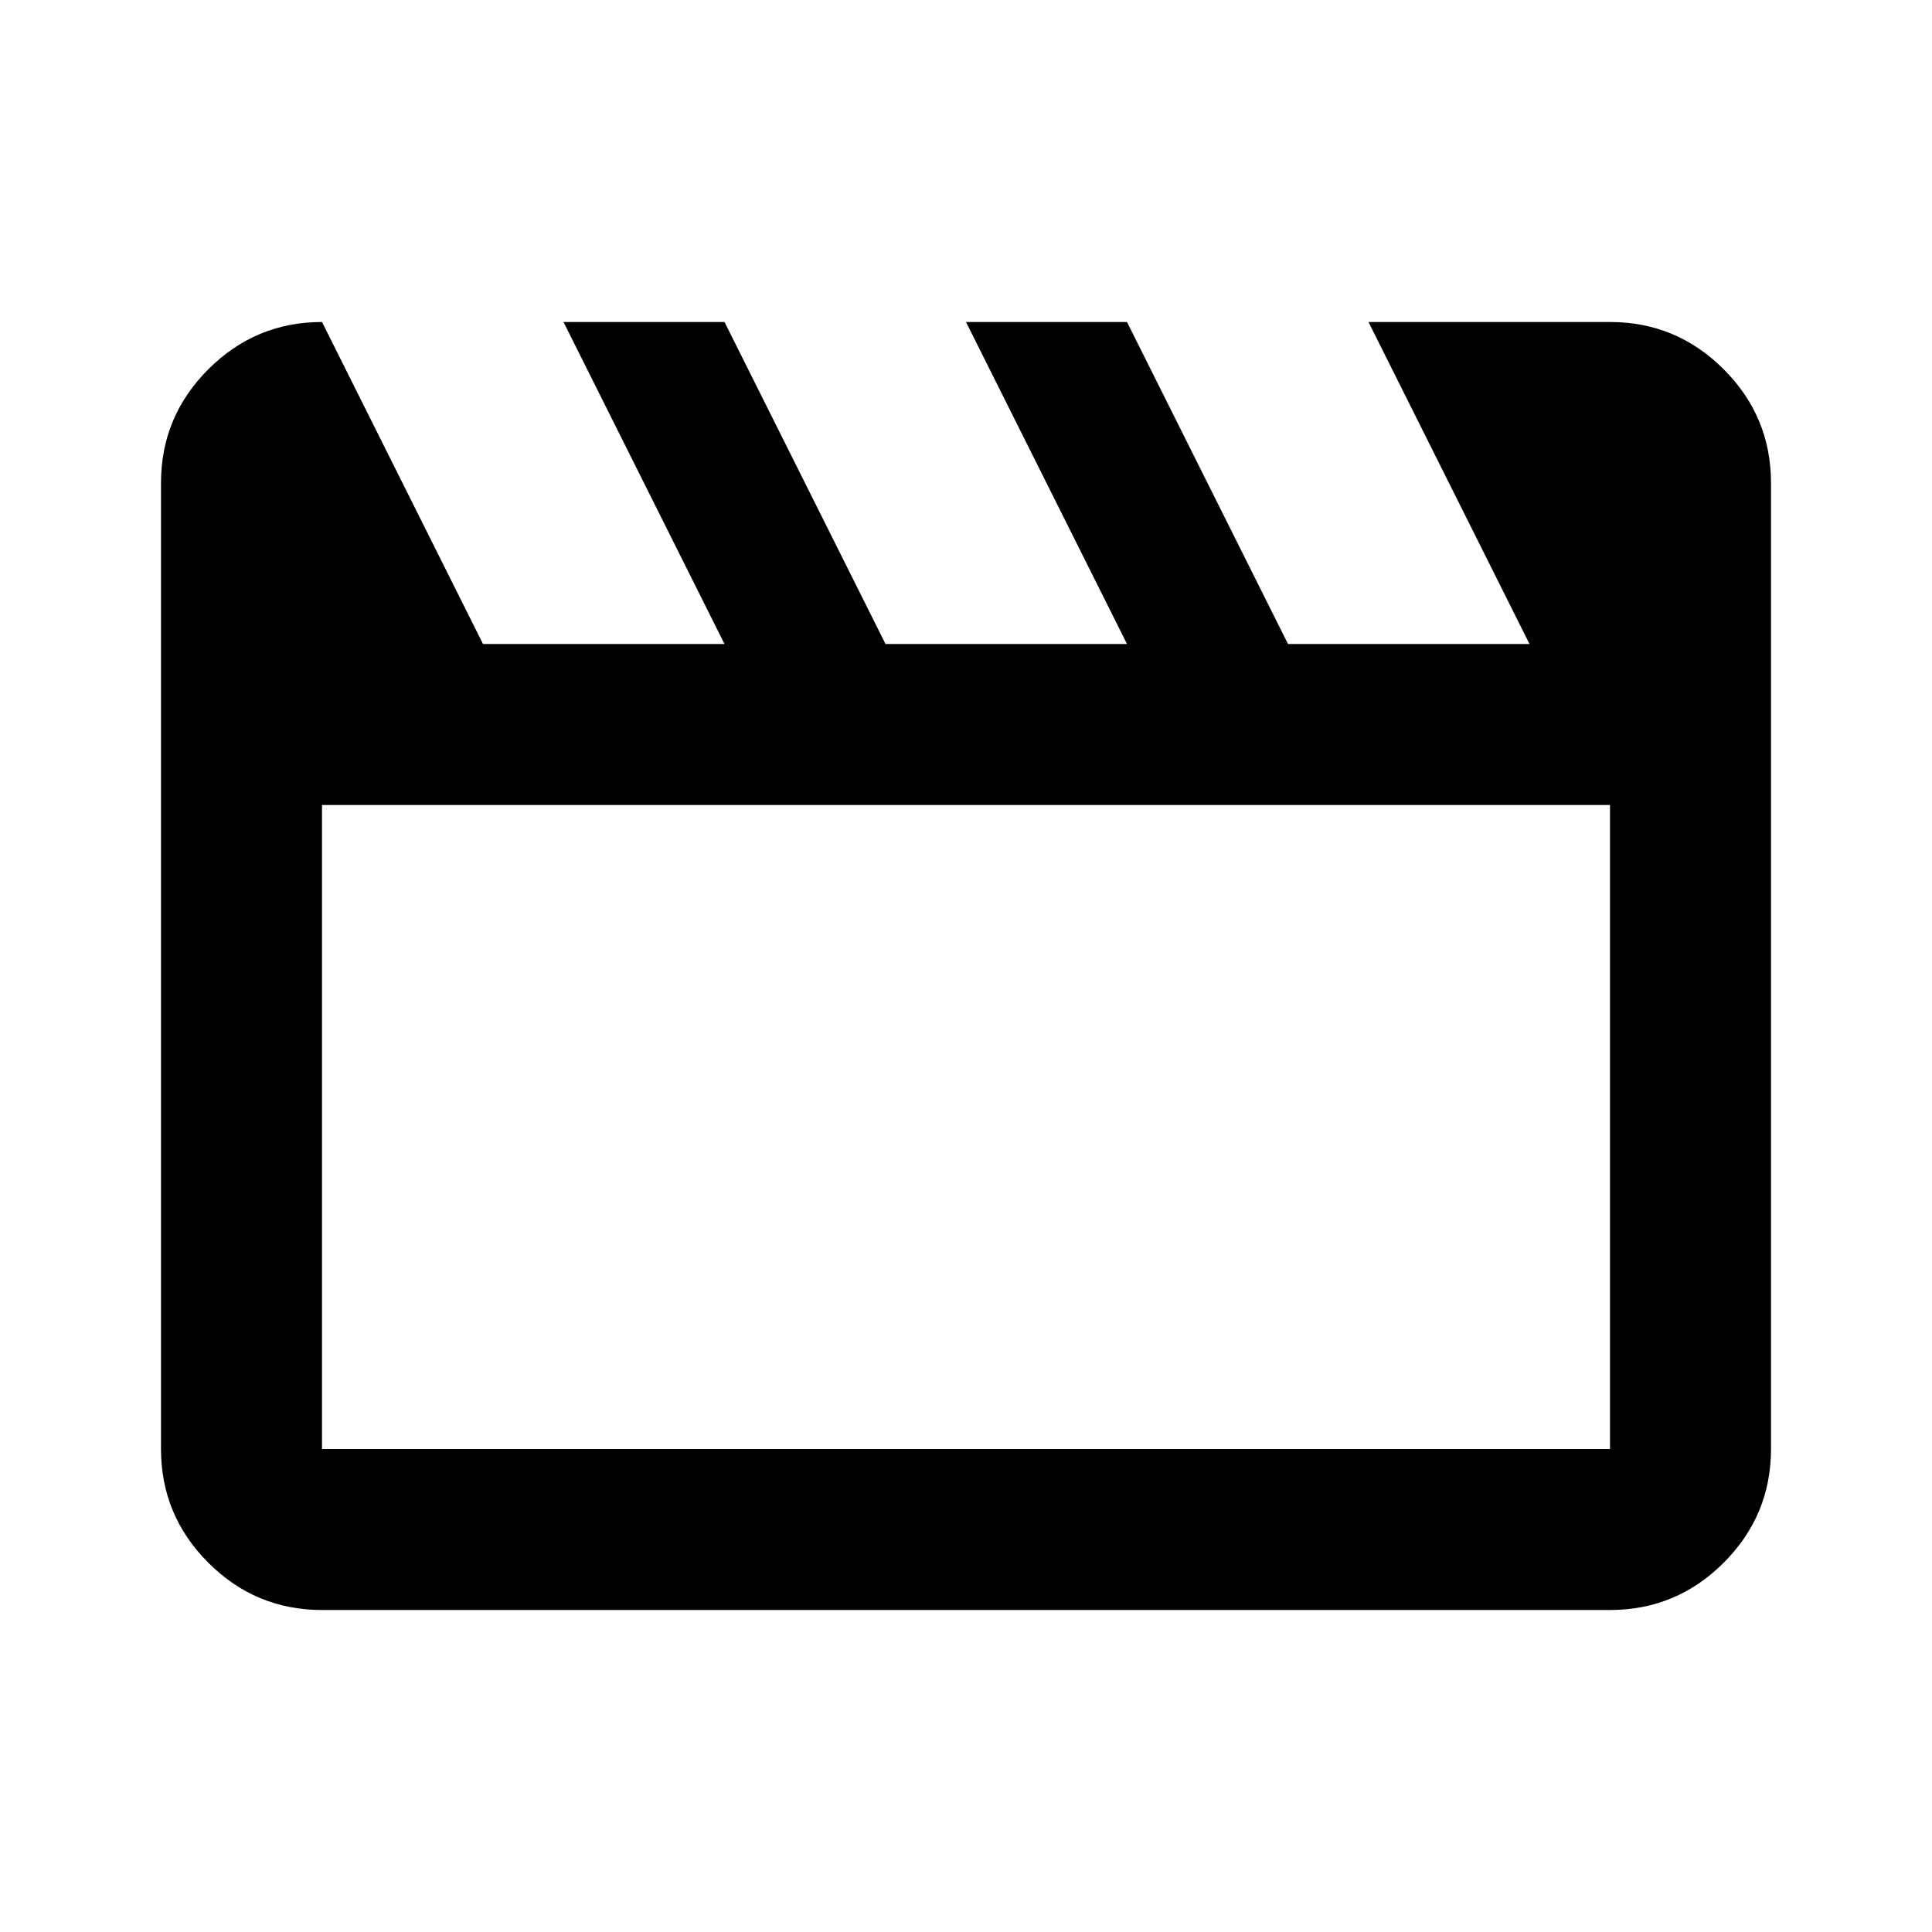
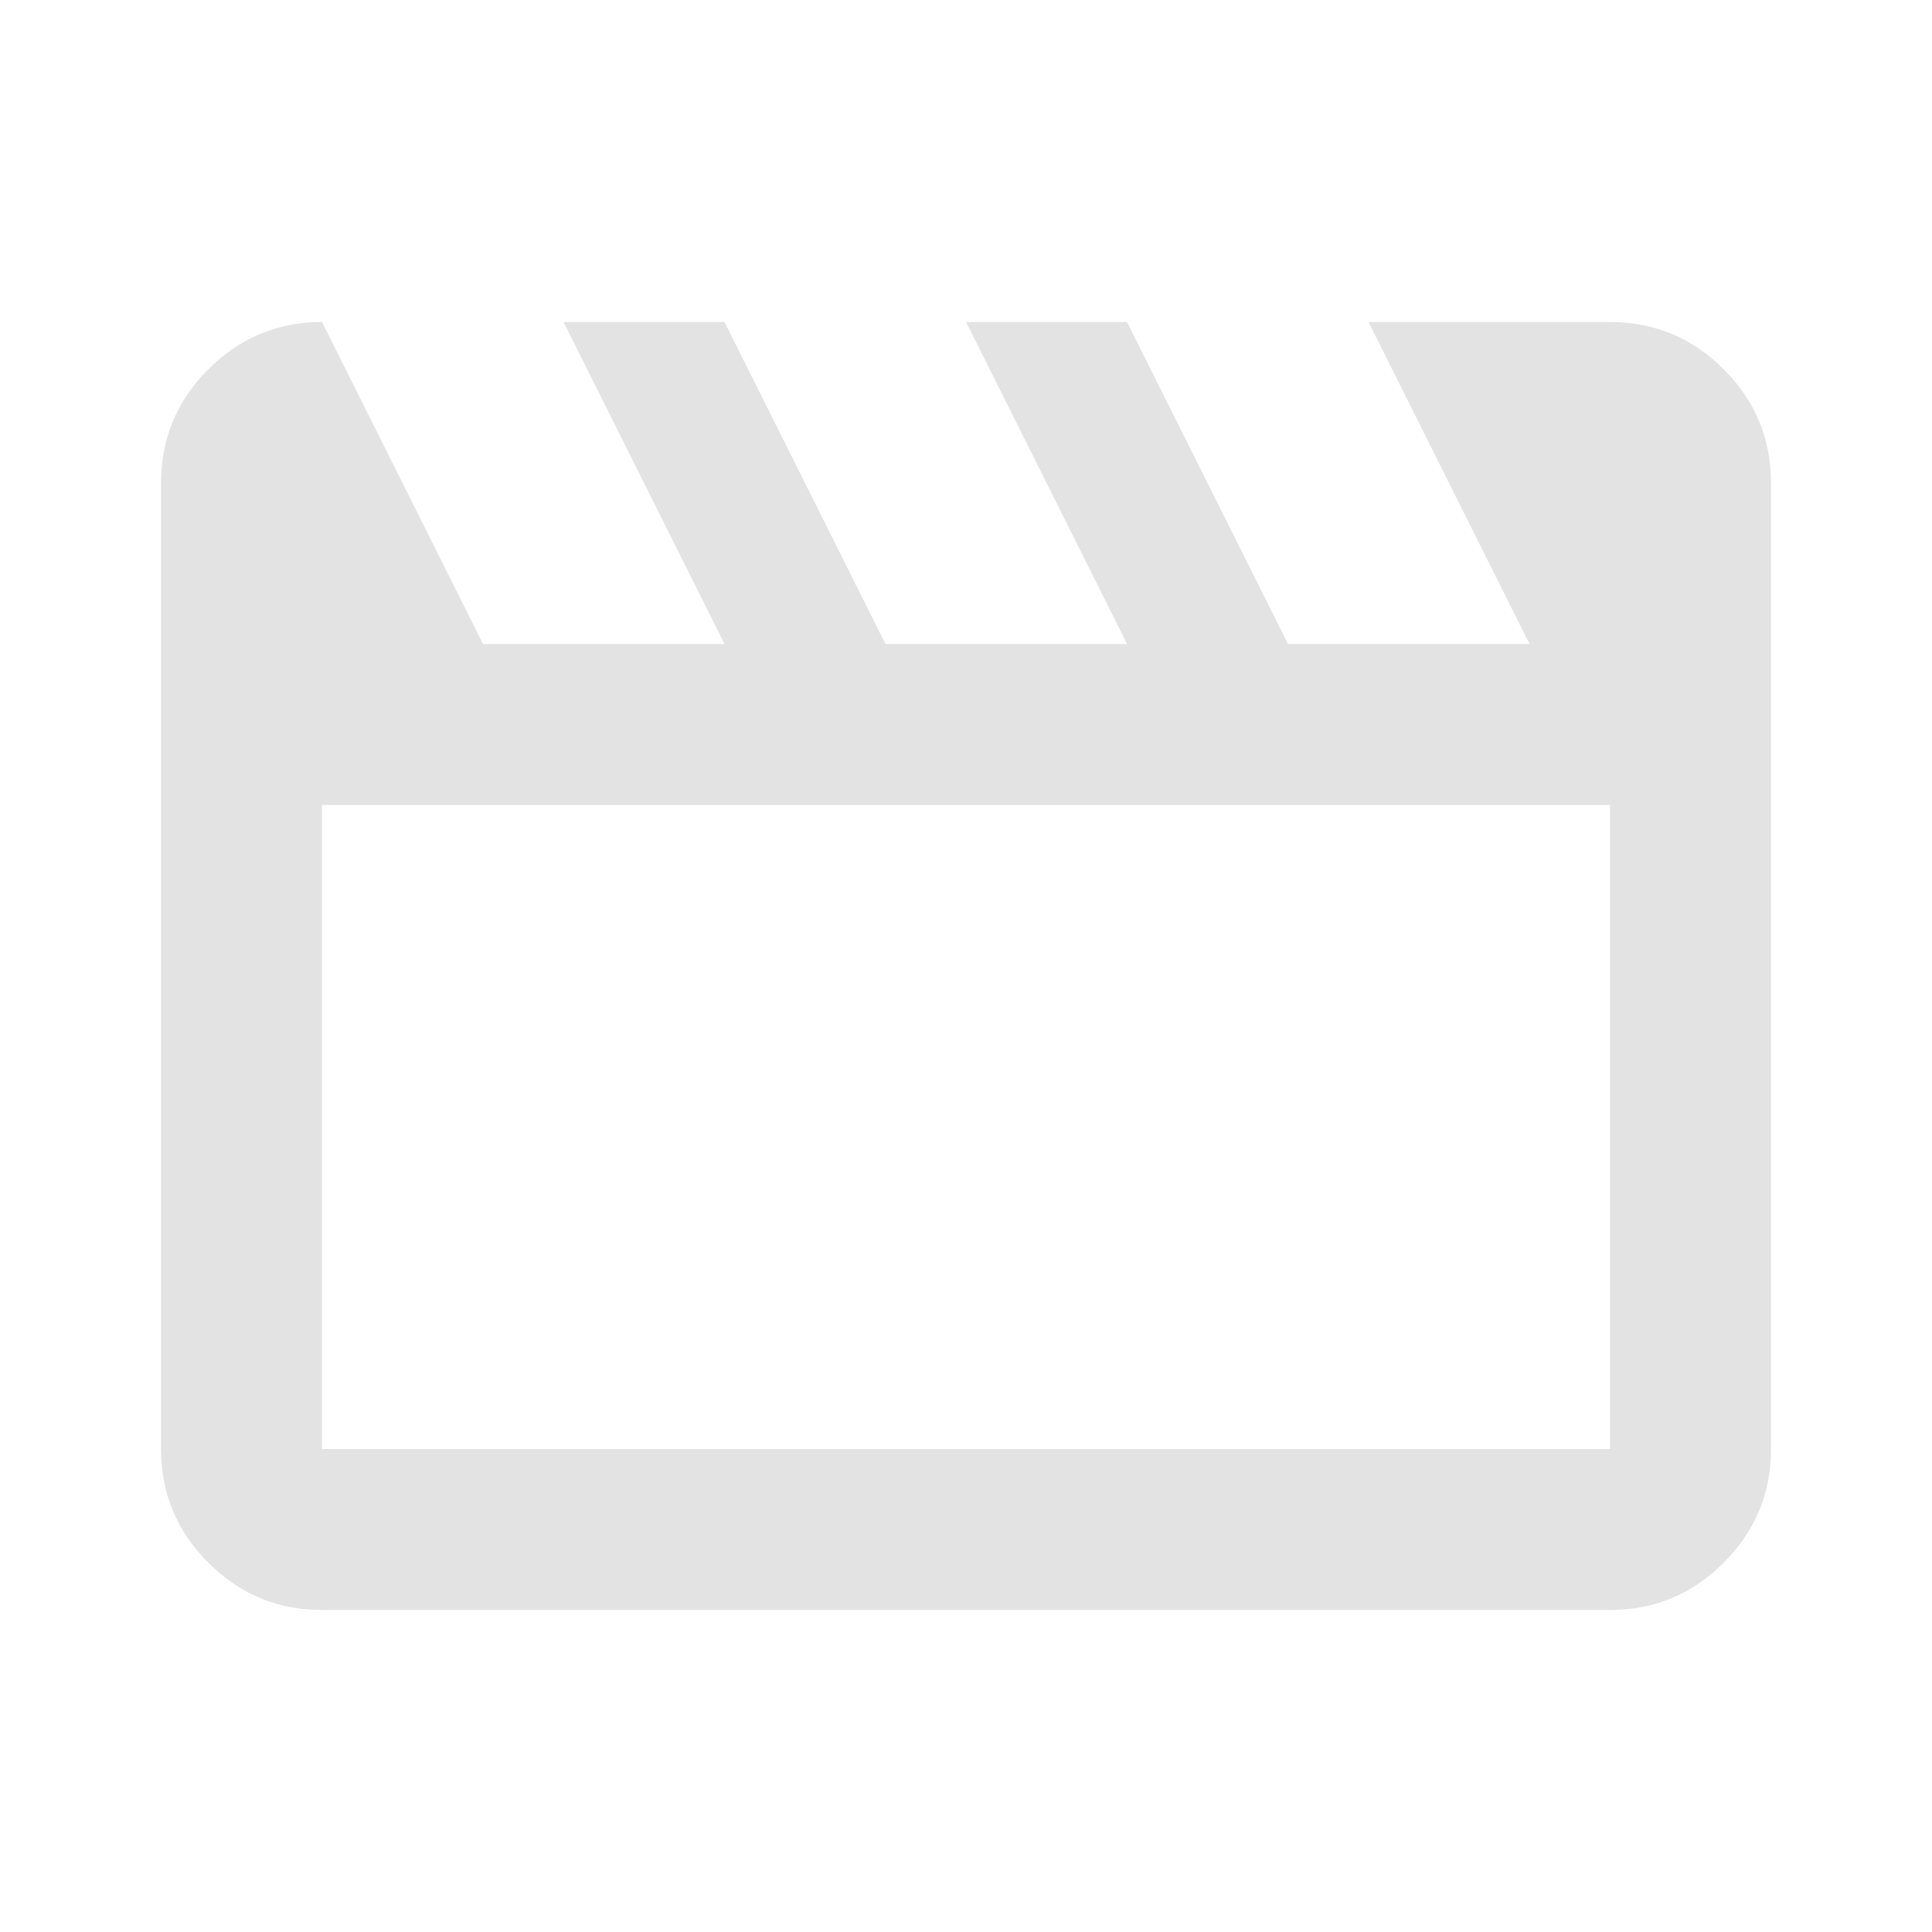
- <svg xmlns="http://www.w3.org/2000/svg" viewBox="0 -960 960 960" fill="currentColor">
+ <svg xmlns="http://www.w3.org/2000/svg" height="24px" viewBox="0 -960 960 960" width="24px" fill="#e3e3e3">
  <path d="m160-800 80 160h120l-80-160h80l80 160h120l-80-160h80l80 160h120l-80-160h120q33 0 56.5 23.5T880-720v480q0 33-23.5 56.5T800-160H160q-33 0-56.5-23.5T80-240v-480q0-33 23.5-56.5T160-800Zm0 240v320h640v-320H160Zm0 0v320-320Z" />
</svg>
